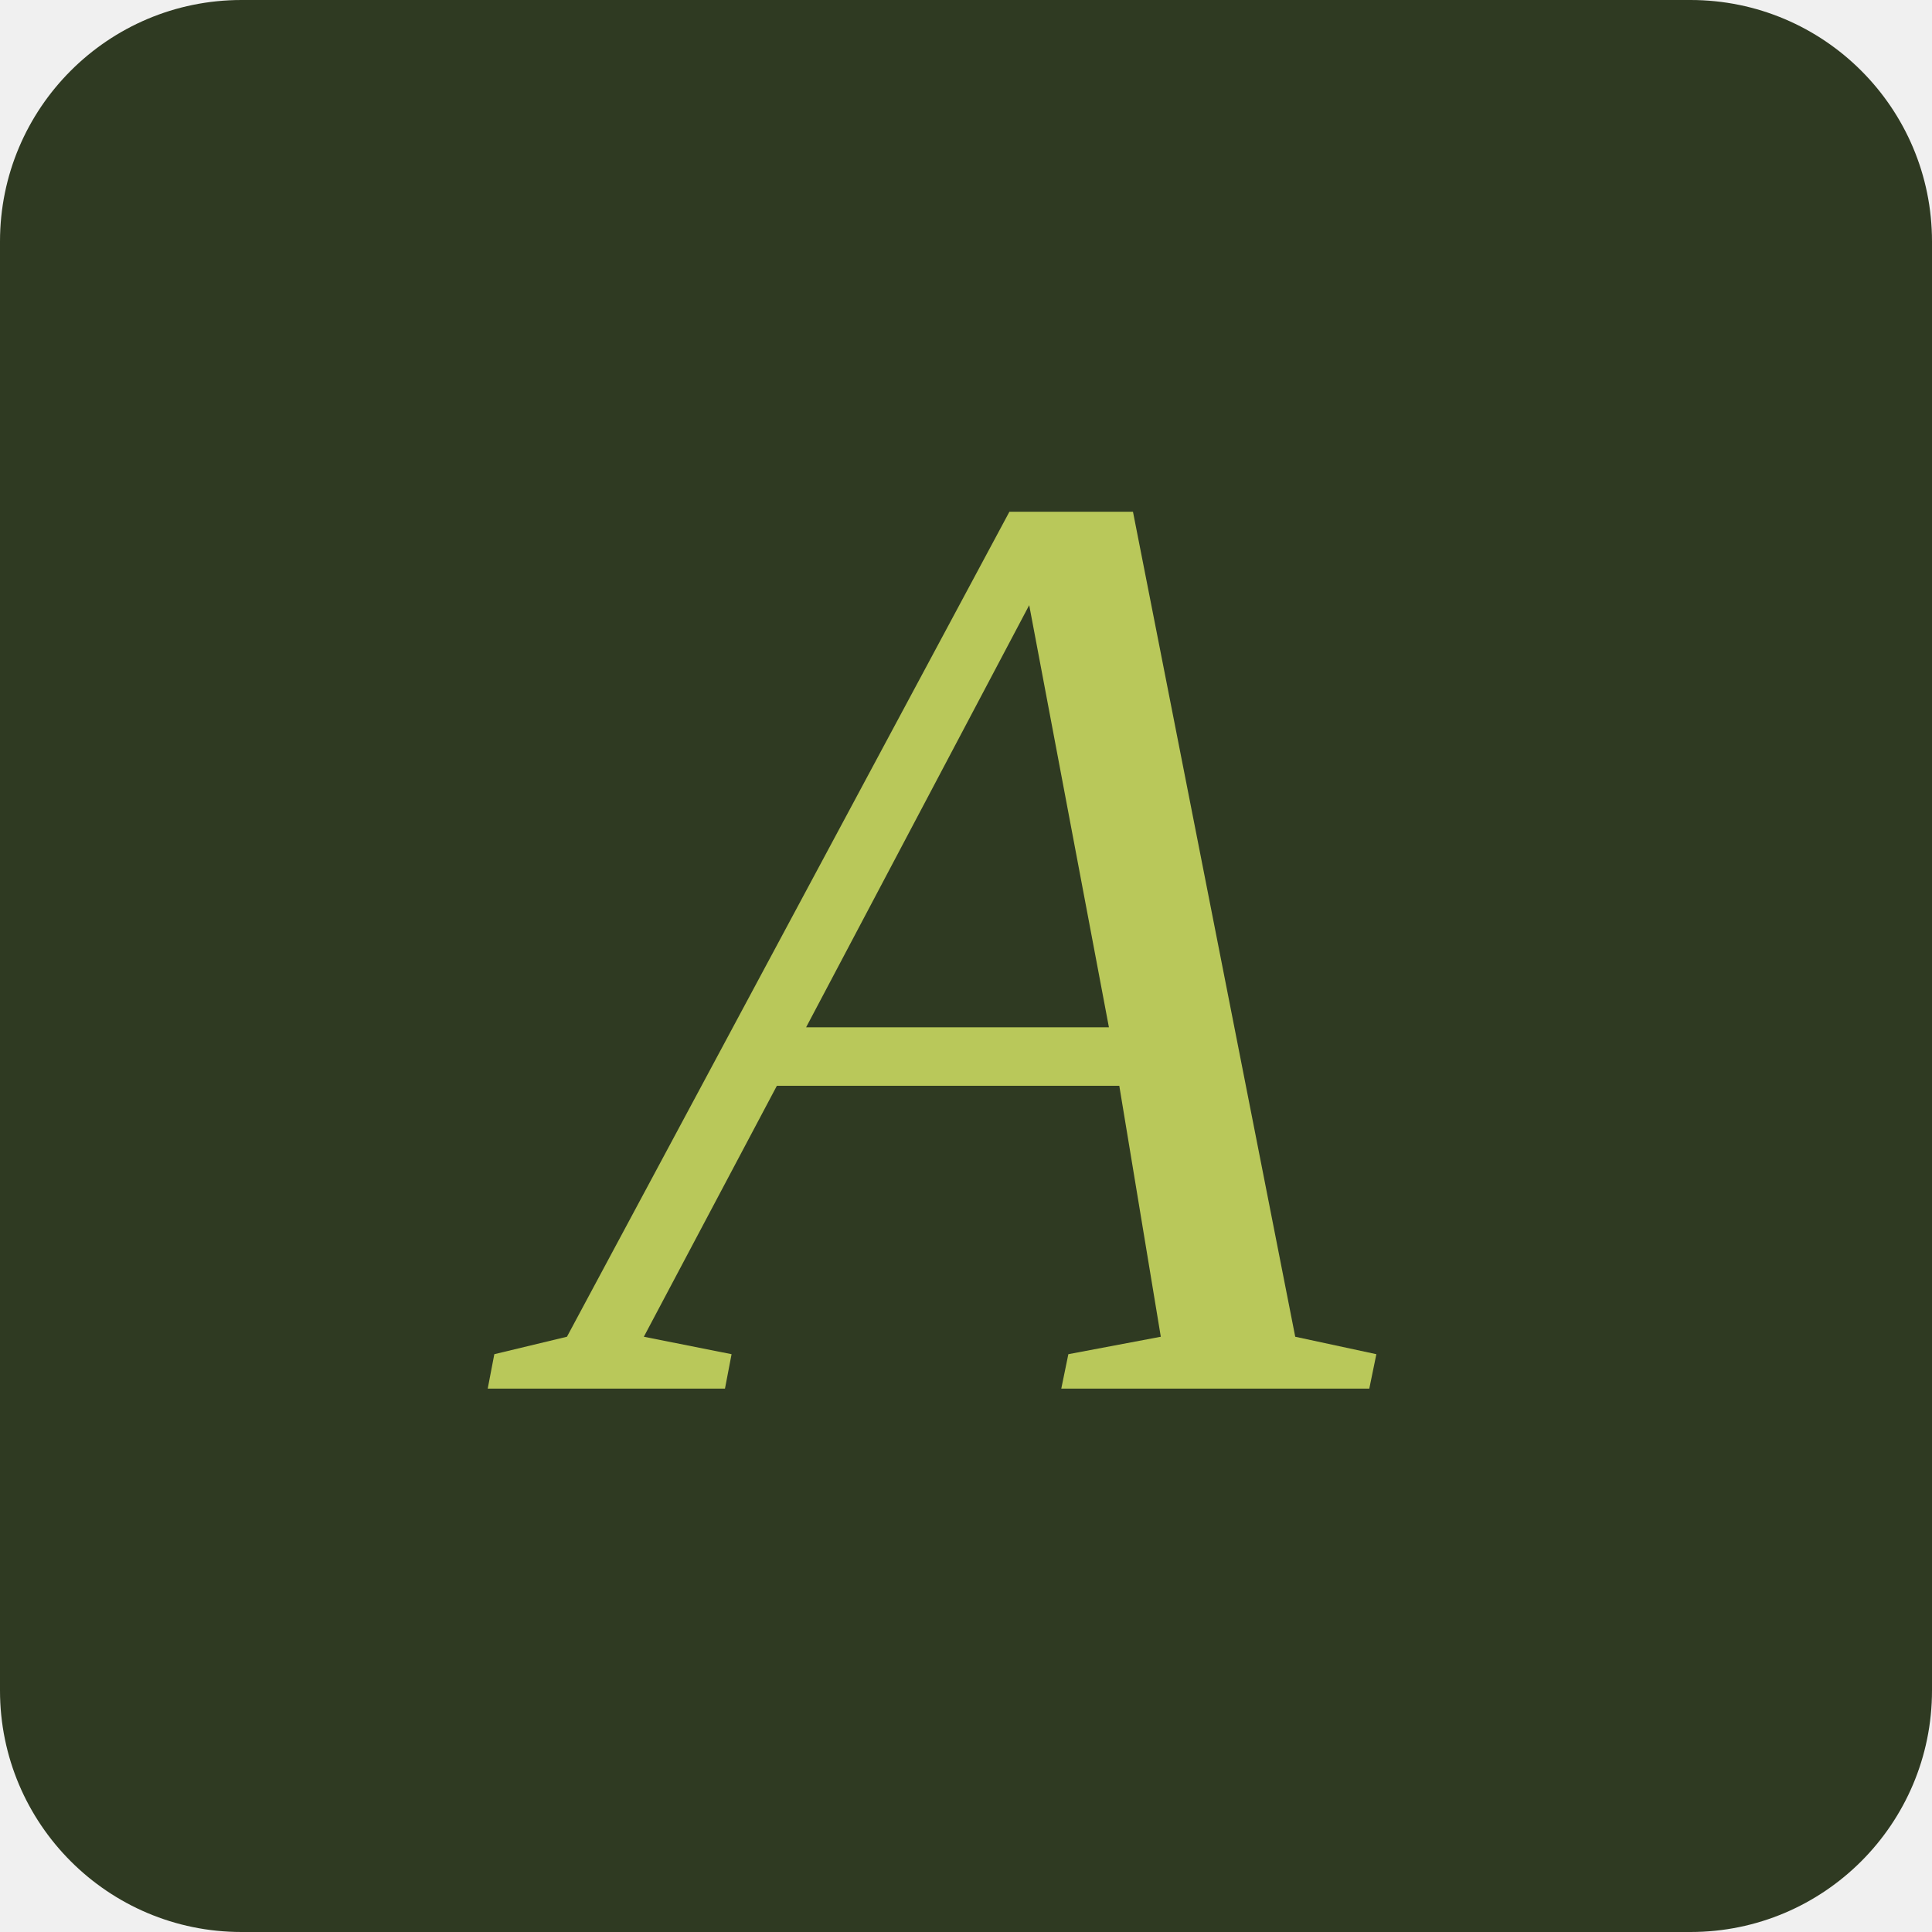
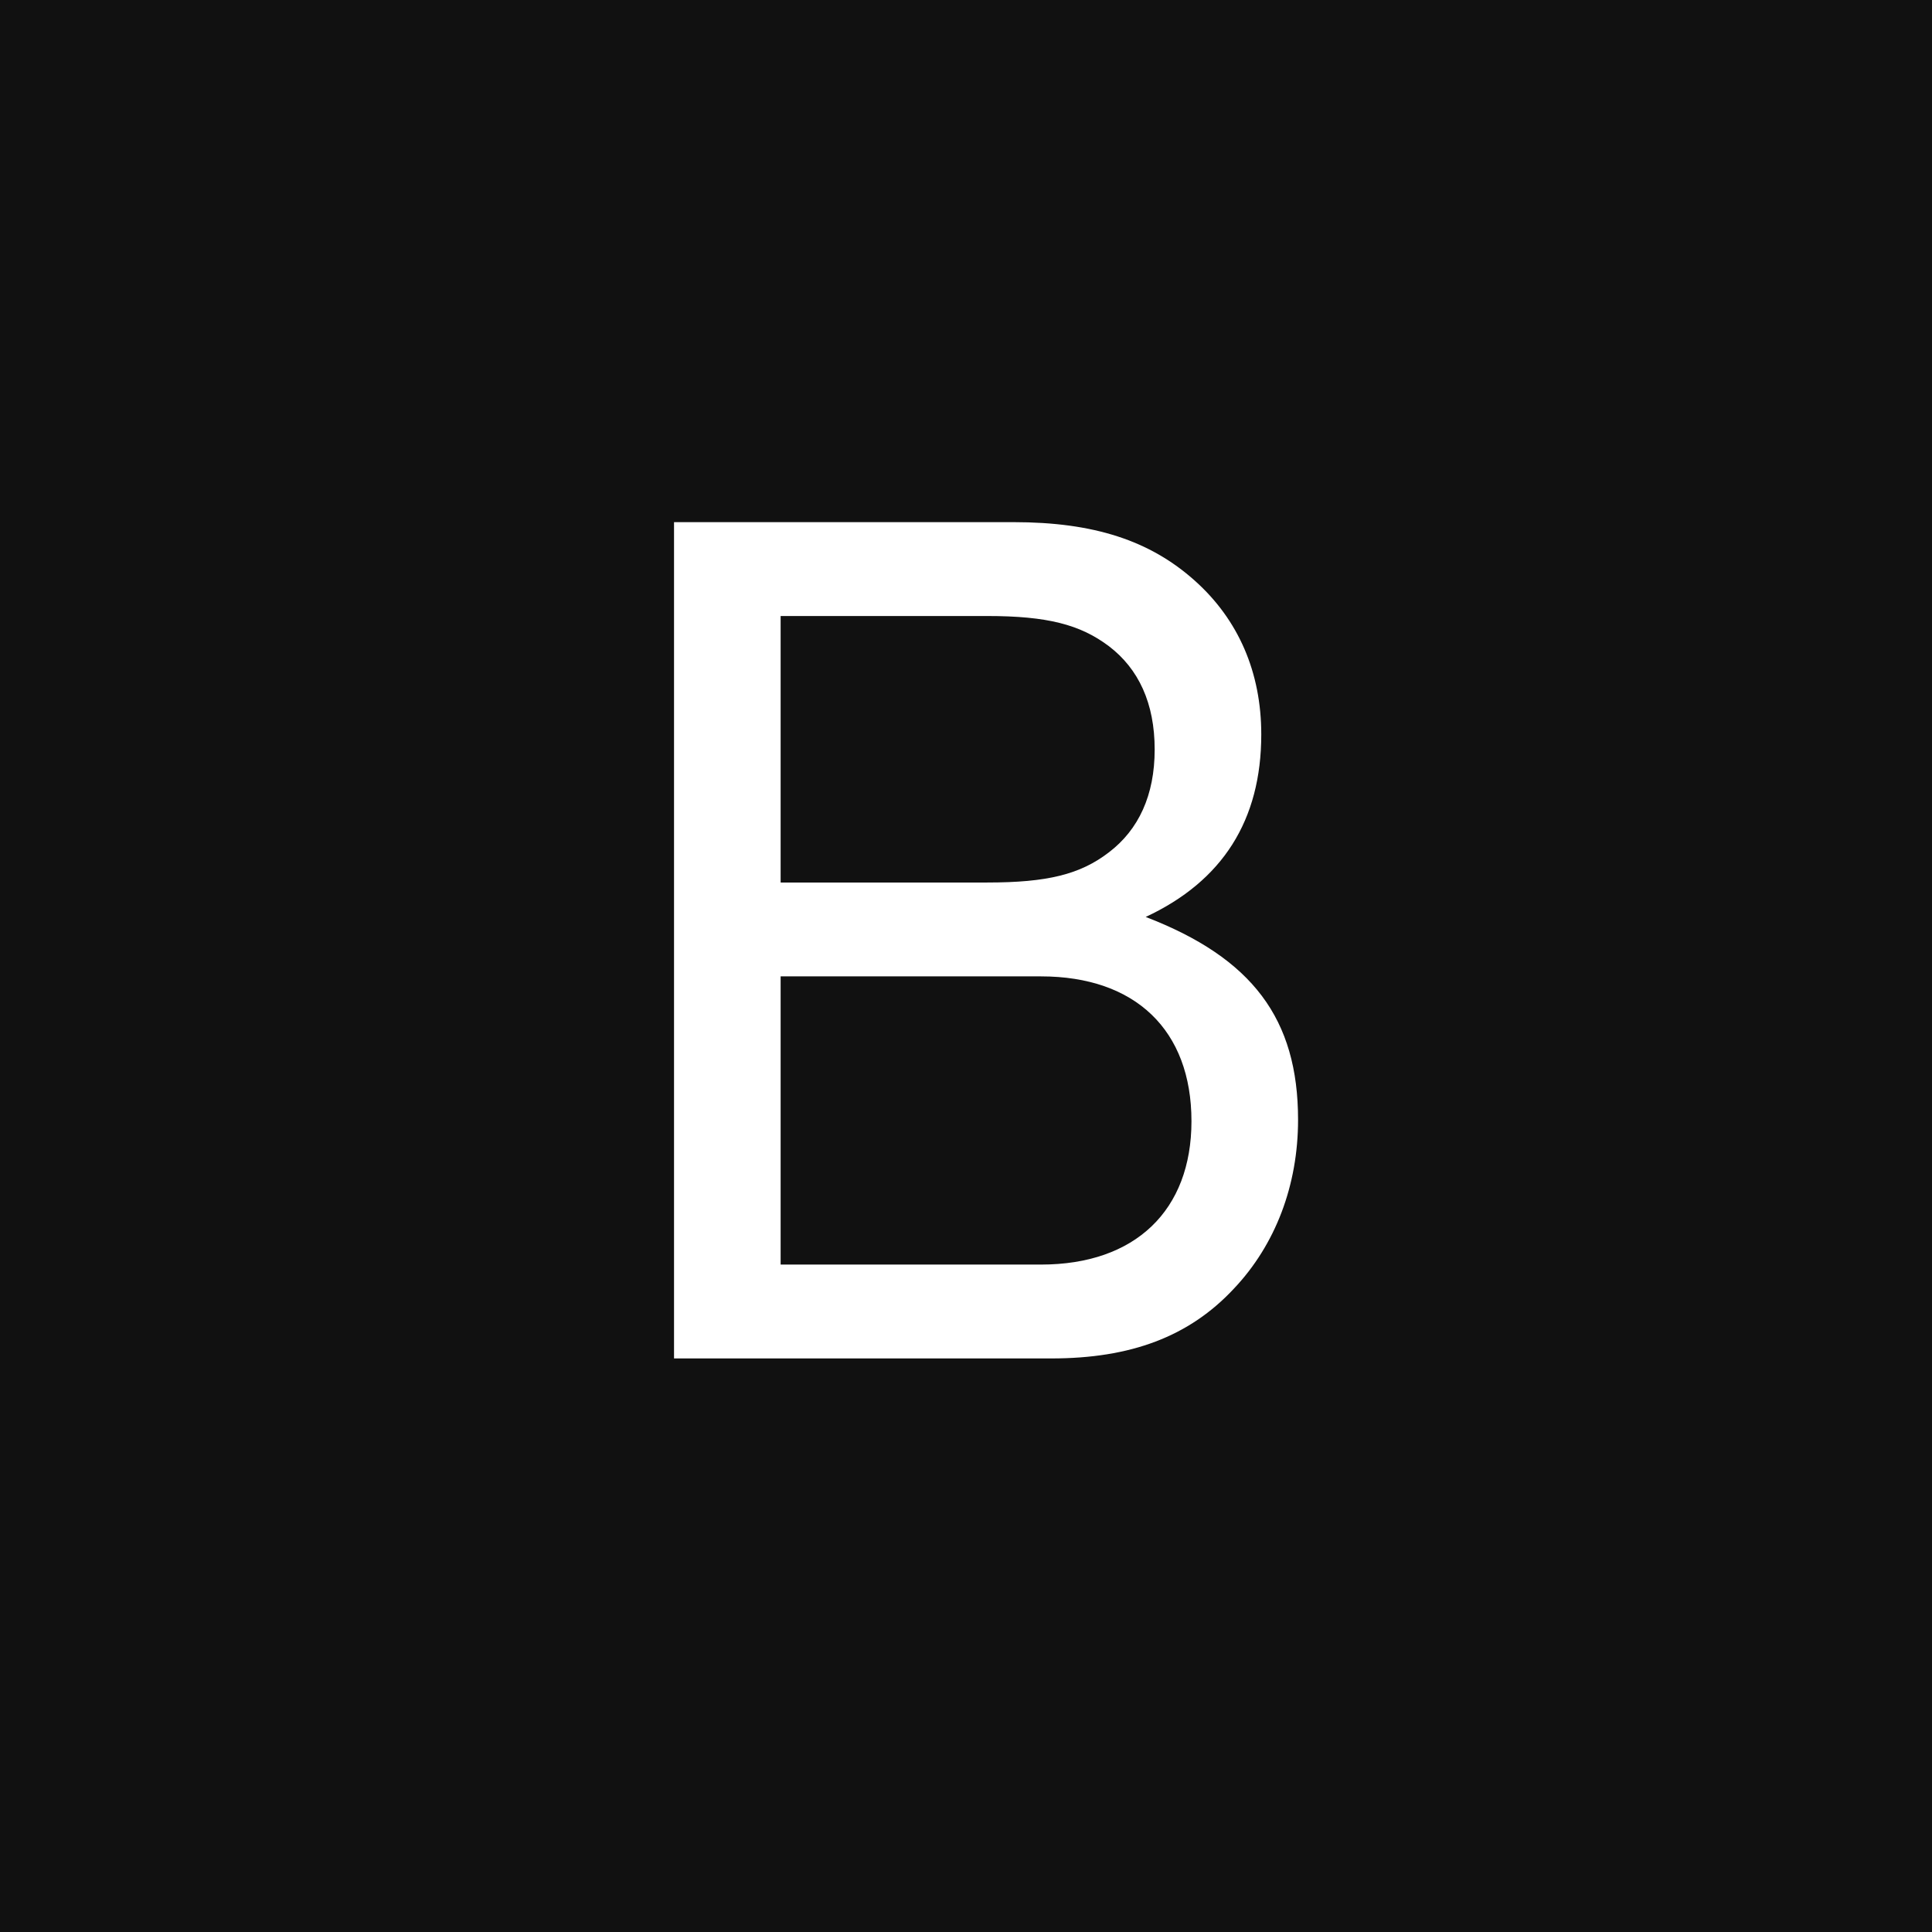
<svg xmlns="http://www.w3.org/2000/svg" viewBox="0 0 64 64">
-   <rect width="64" height="64" rx="8" fill="#2F3A22" />
-   <text x="32" y="46" text-anchor="middle" font-family="Bodoni 72,Didot,Georgia,serif" font-style="italic" font-size="44" fill="#B9C85A">A</text>
+   <rect width="64" height="64" fill="#111" />
+   <text x="32" y="45" text-anchor="middle" font-family="Helvetica,Arial,sans-serif" font-weight="500" font-size="38" fill="#fff">B</text>
</svg>
